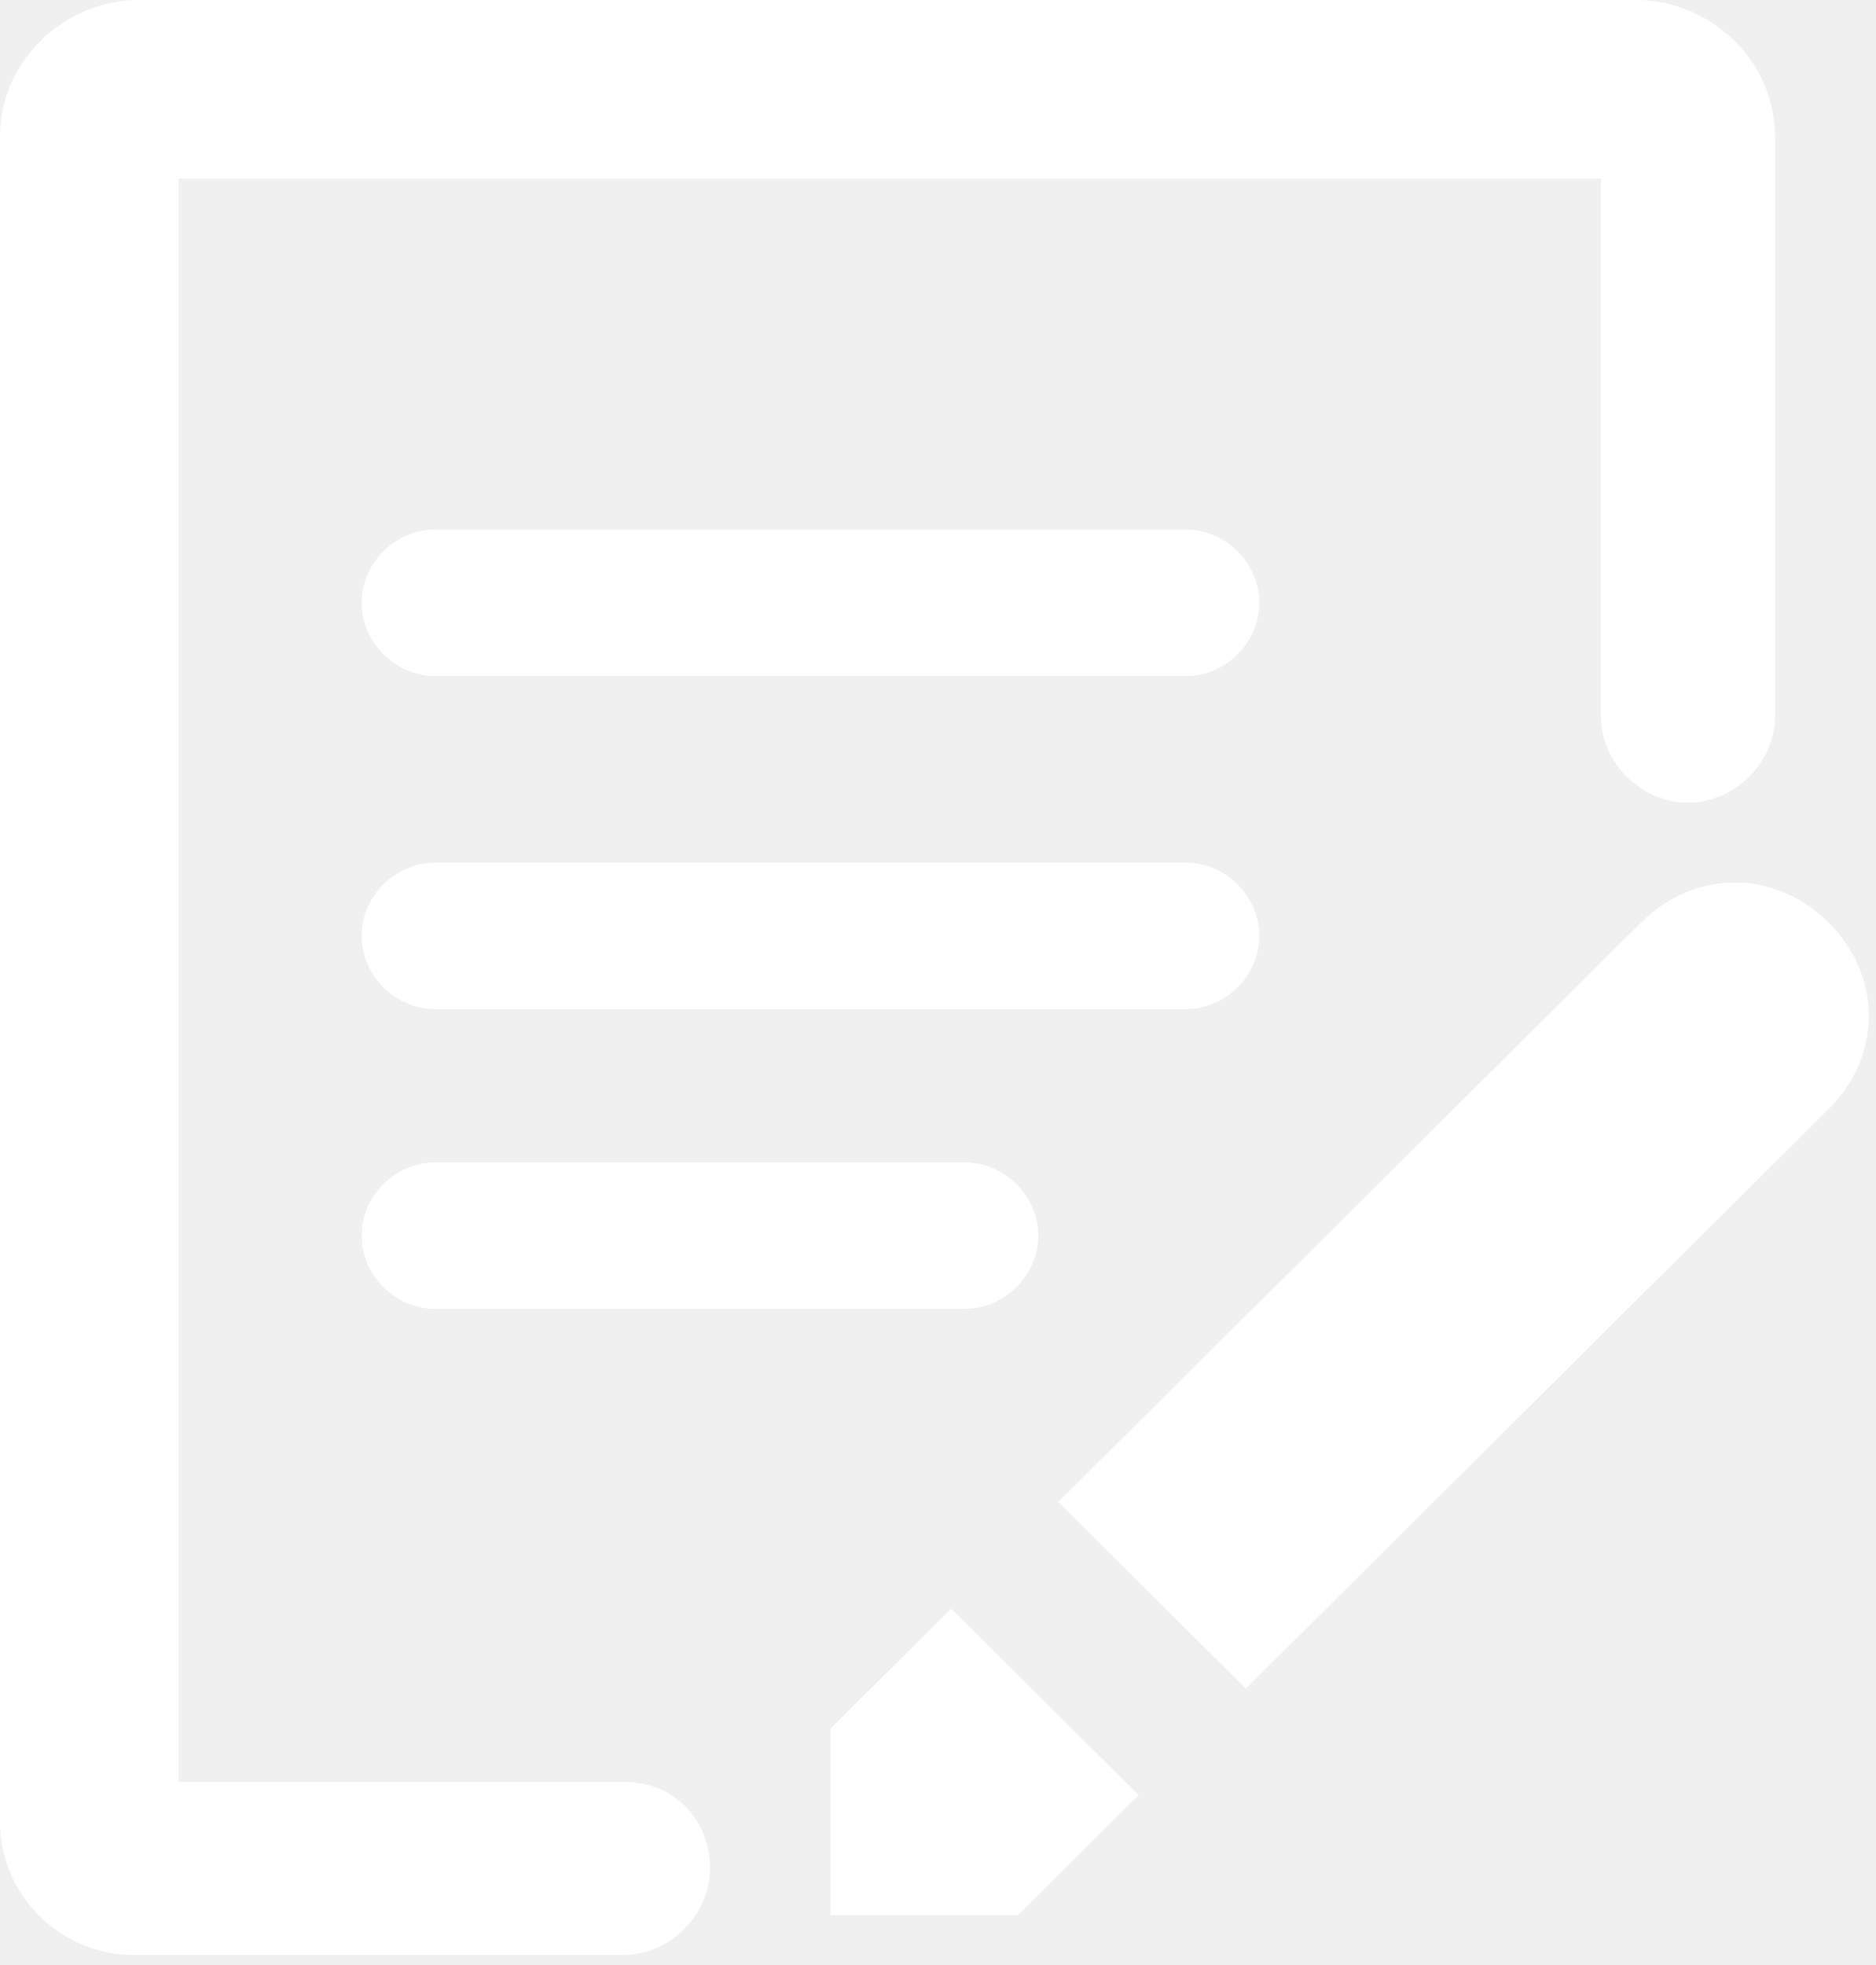
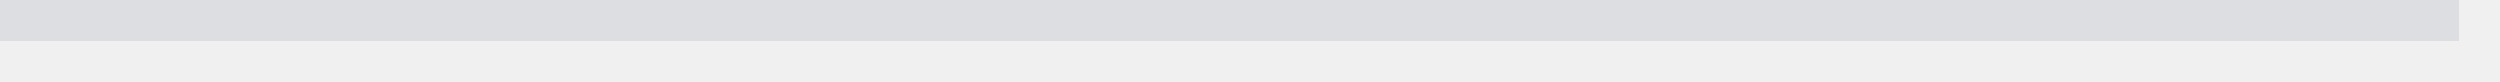
- <svg xmlns="http://www.w3.org/2000/svg" version="1.1" width="21px" height="22px">
-   <g transform="matrix(1 0 0 1 -374 -11 )">
-     <path d="M 13.275 11.298  C 13.725 11.298  14.1 10.925  14.1 10.478  C 14.1 10.031  13.725 9.658  13.275 9.658  L 4.875 9.658  C 4.425 9.658  4.05 10.031  4.05 10.478  C 4.05 10.925  4.425 11.298  4.875 11.298  L 13.275 11.298  Z M 7.95 20.919  C 7.95 20.397  7.575 19.949  6.975 19.949  L 2 19.949  L 2 2  L 17.925 2  L 17.925 8.017  C 17.925 8.539  18.375 8.986  18.9 8.986  C 19.425 8.986  19.875 8.539  19.875 8.017  L 19.875 1.529  C 19.875 0.708  19.2 0.037  18.375 0  L 1.5 0  C 0.675 0.037  0 0.708  0 1.529  L 0 20.397  C 0 21.217  0.675 21.888  1.5 21.888  L 6.975 21.888  C 7.5 21.888  7.95 21.441  7.95 20.919  Z M 13.275 7.569  C 13.725 7.569  14.1 7.197  14.1 6.749  C 14.1 6.302  13.725 5.929  13.275 5.929  L 4.875 5.929  C 4.425 5.929  4.05 6.302  4.05 6.749  C 4.05 7.197  4.425 7.569  4.875 7.569  L 13.275 7.569  Z M 10.8 13.014  L 4.875 13.014  C 4.425 13.014  4.05 13.386  4.05 13.834  C 4.05 14.281  4.425 14.654  4.875 14.654  L 10.8 14.654  C 11.25 14.654  11.625 14.281  11.625 13.834  C 11.625 13.386  11.25 13.014  10.8 13.014  Z M 10.65 18.01  L 9.3 19.353  L 9.3 21.441  L 11.4 21.441  L 12.75 20.098  L 10.65 18.01  Z M 20.475 12.417  C 21.075 11.82  21.075 10.925  20.475 10.329  C 19.875 9.732  18.975 9.732  18.375 10.329  L 11.85 16.817  L 13.95 18.905  L 20.475 12.417  Z " fill-rule="nonzero" fill="#ffffff" stroke="none" transform="matrix(1 0 0 1 374 11 )" />
+ <svg xmlns="http://www.w3.org/2000/svg" version="1.1" width="61px" height="2px">
+   <g transform="matrix(1 0 0 1 -325 -89 )">
+     <path d="M 325 89.5  L 385 89.5  " stroke-width="1" stroke="#dcdee2" fill="none" />
  </g>
</svg>
